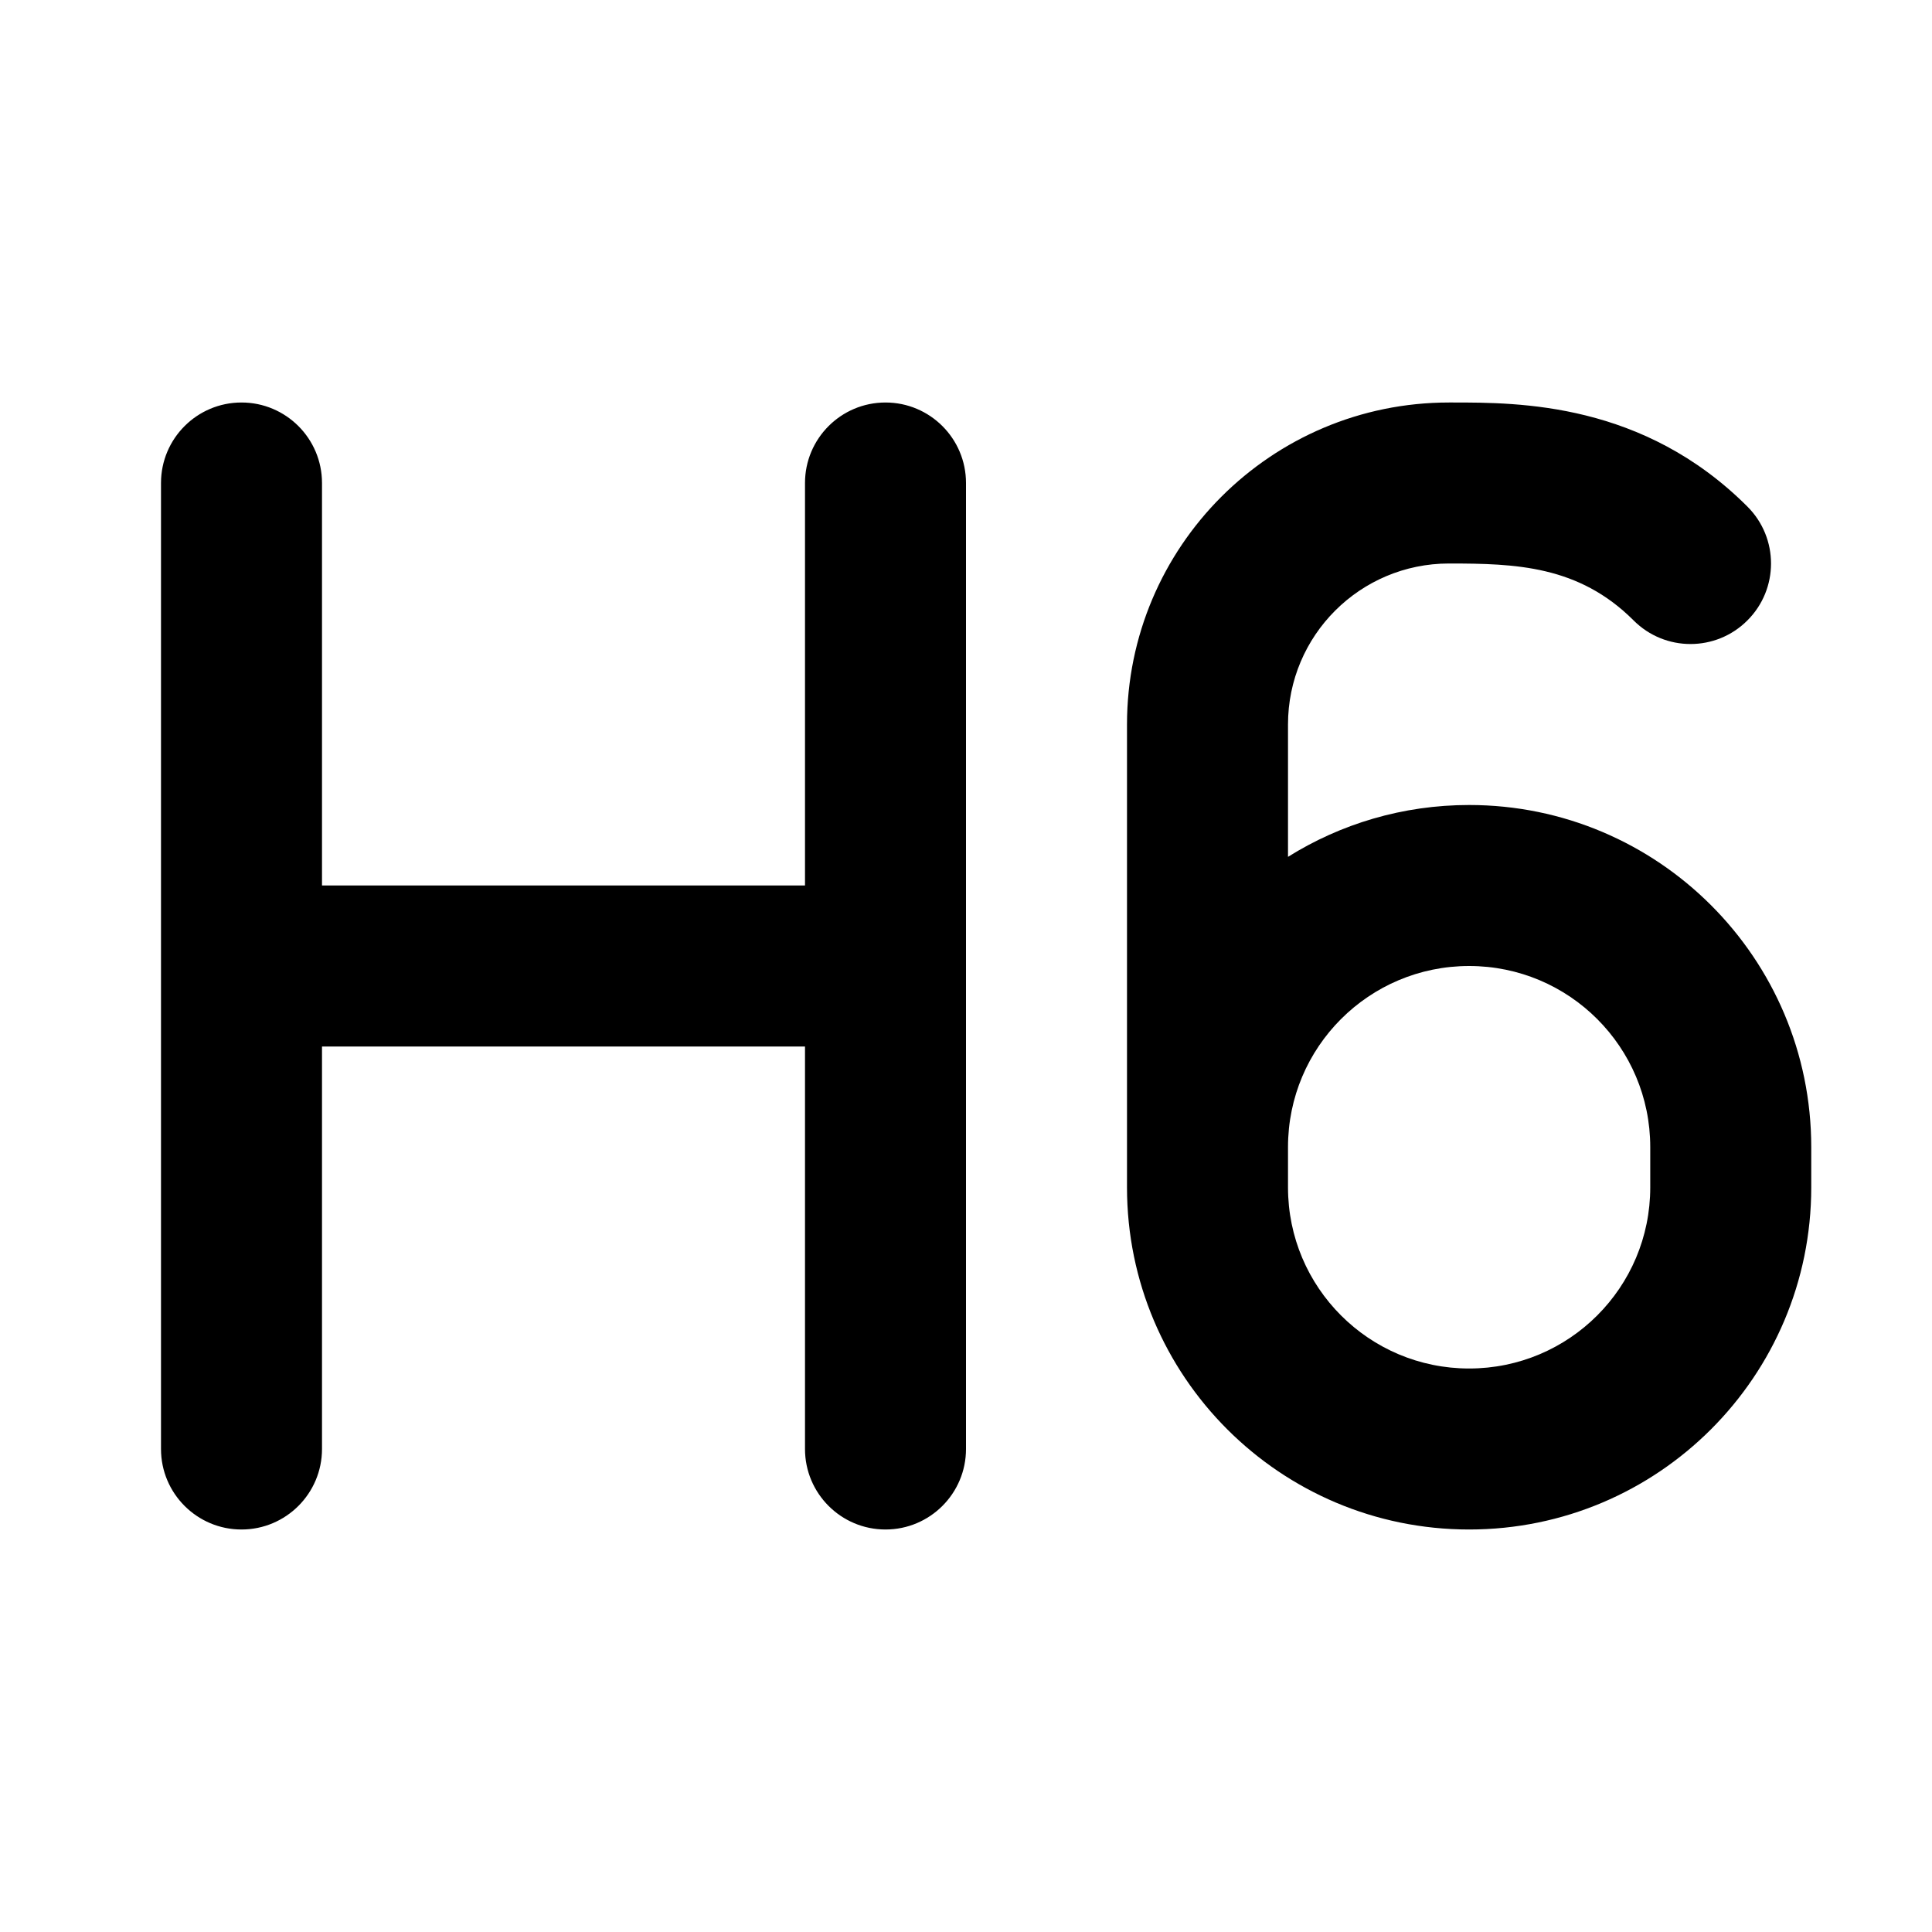
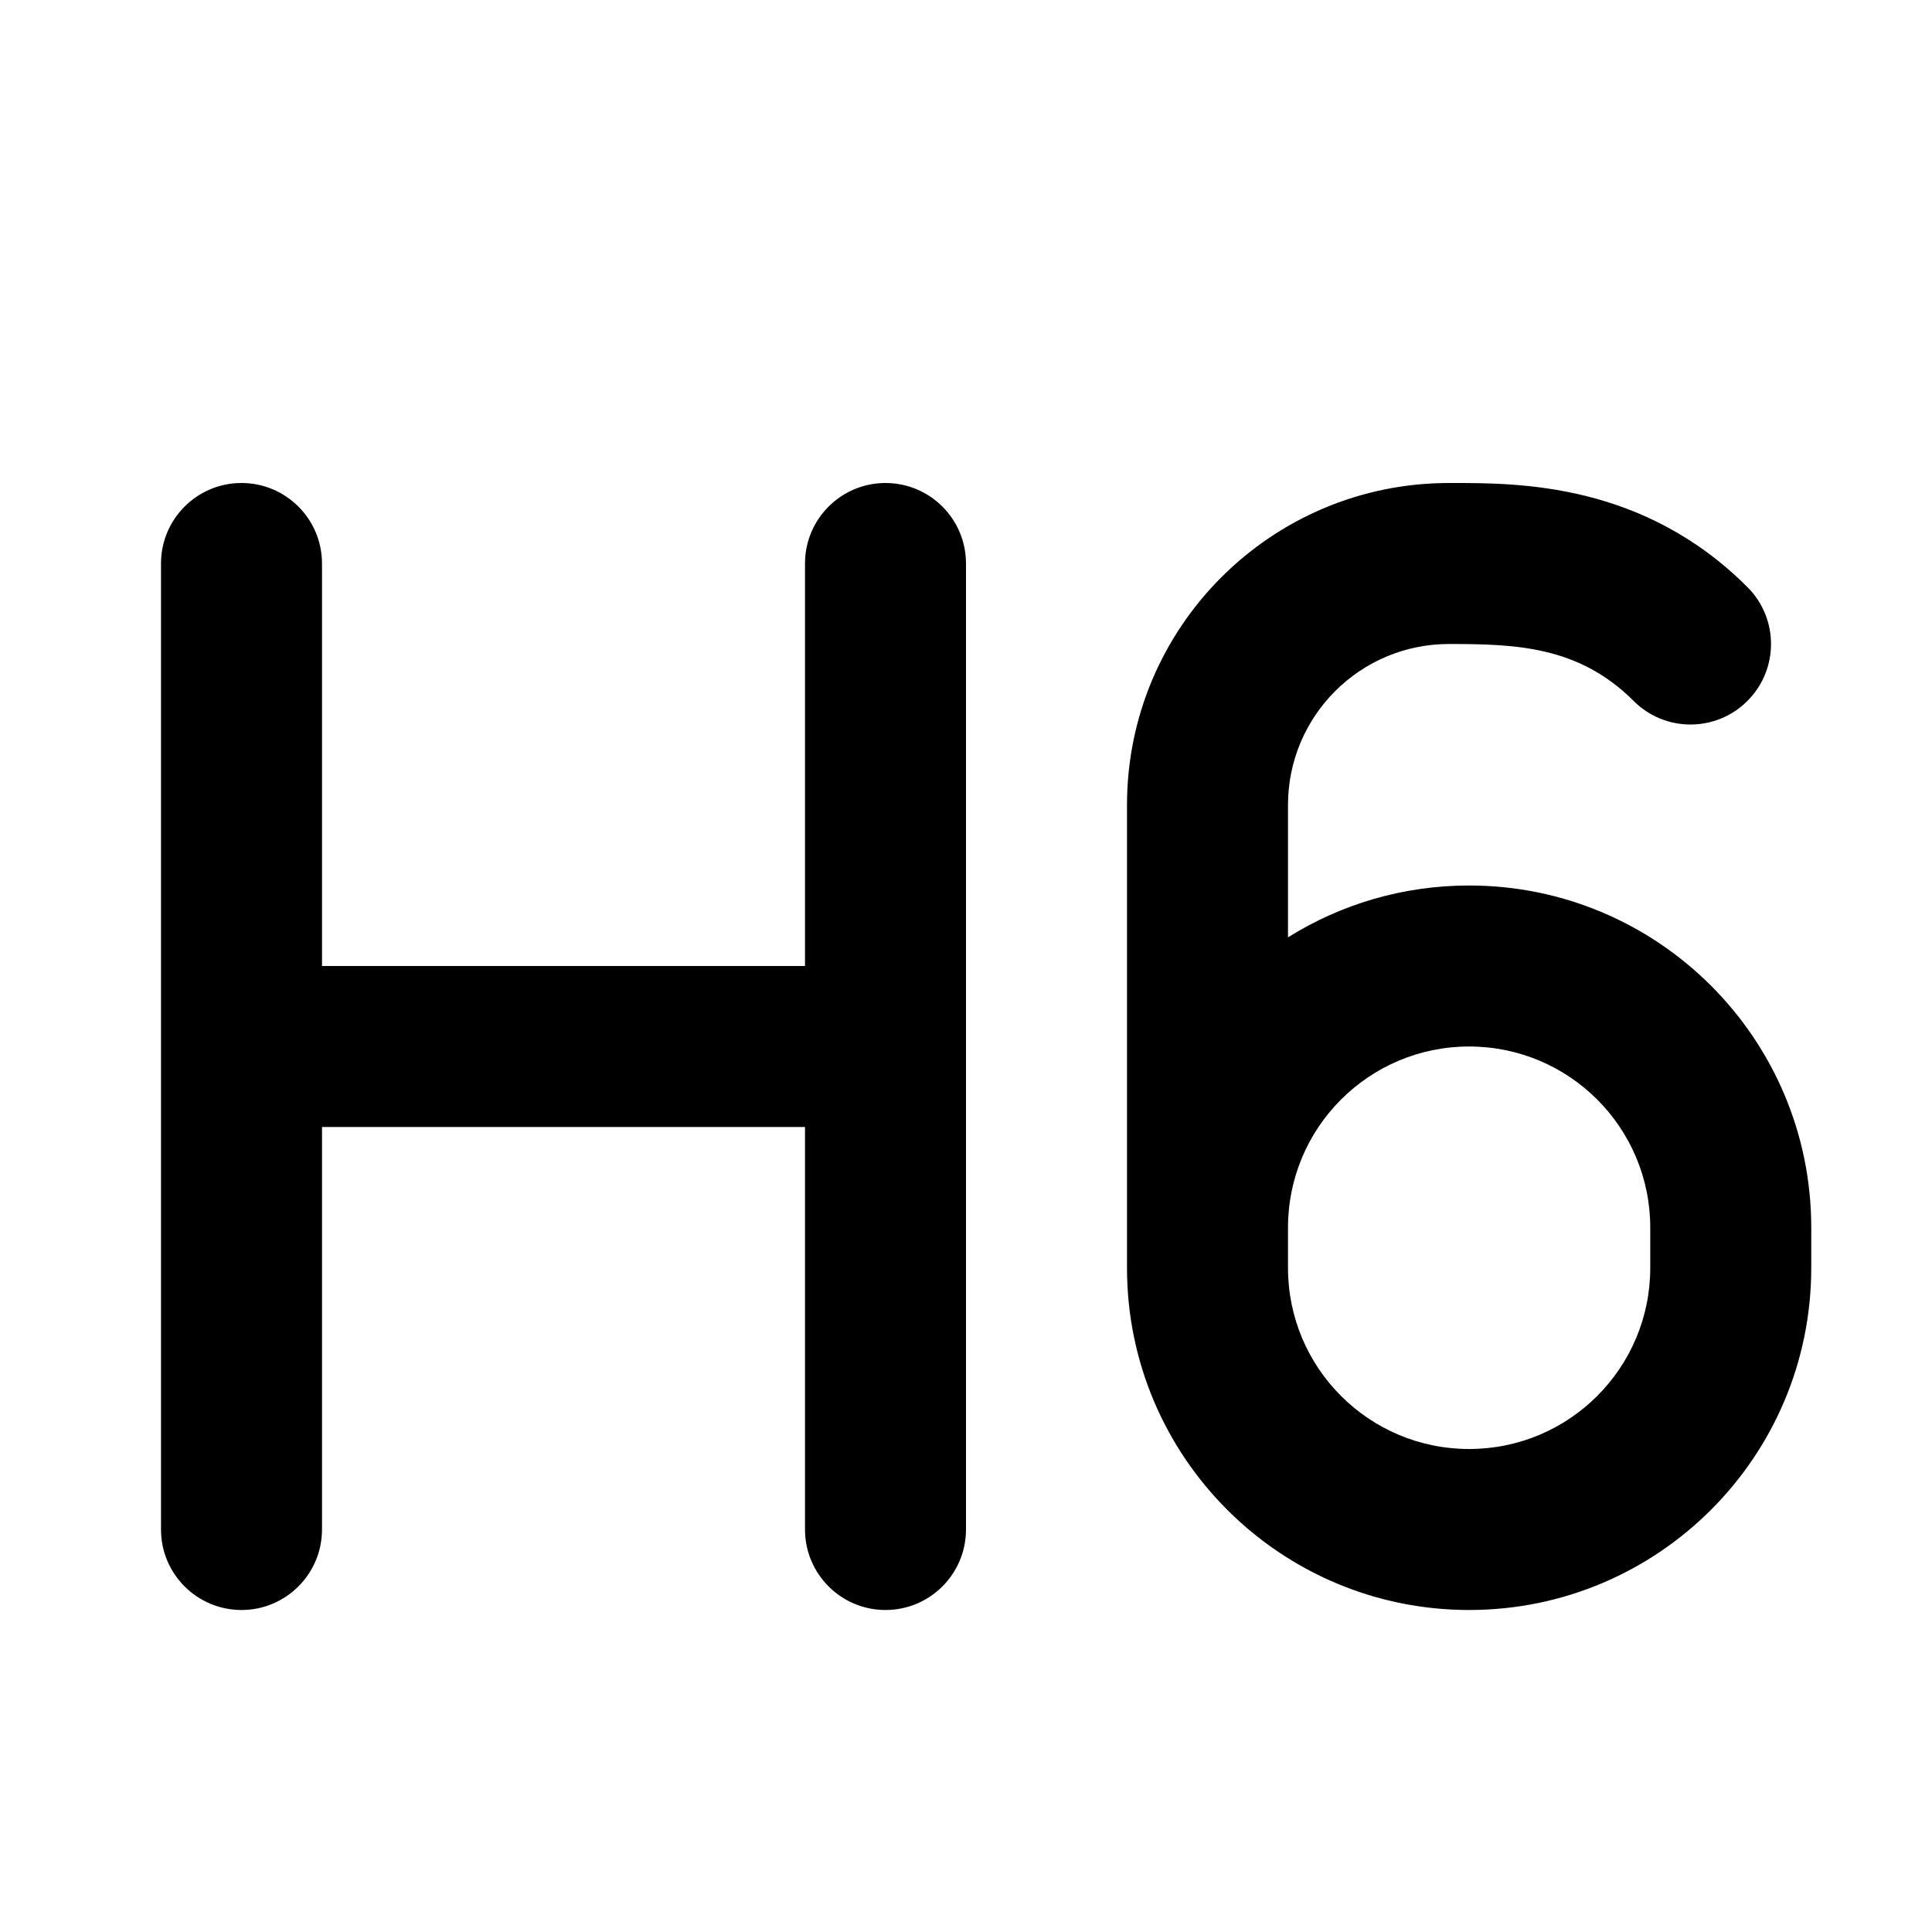
<svg xmlns="http://www.w3.org/2000/svg" width="24" height="24" viewBox="0 0 24 24" fill="none">
-   <path fill-rule="evenodd" clip-rule="evenodd" d="M20.293 7.707C19.61 7.024 18.825 7 18 7C16.895 7 16 7.895 16 9V10.644C16.652 10.236 17.424 10 18.25 10C20.597 10 22.5 11.903 22.5 14.25V14.75C22.5 17.097 20.597 19 18.25 19C15.903 19 14 17.097 14 14.75V14.25V9C14 6.791 15.791 5 18 5C18.014 5 18.029 5 18.044 5C18.87 5 20.413 4.999 21.707 6.293C22.098 6.683 22.098 7.317 21.707 7.707C21.317 8.098 20.683 8.098 20.293 7.707ZM16 14.25V14.75C16 15.993 17.007 17 18.25 17C19.493 17 20.5 15.993 20.5 14.75V14.25C20.5 13.007 19.493 12 18.25 12C17.007 12 16 13.007 16 14.25ZM3 5C3.552 5 4 5.448 4 6V11H10V6C10 5.448 10.448 5 11 5C11.552 5 12 5.448 12 6V12V18C12 18.552 11.552 19 11 19C10.448 19 10 18.552 10 18V13H4V18C4 18.552 3.552 19 3 19C2.448 19 2 18.552 2 18V12V6C2 5.448 2.448 5 3 5Z" fill="black" />
+   <path fill-rule="evenodd" clip-rule="evenodd" d="M20.293 8.707C19.61 8.024 18.825 8 18 8C16.895 8 16 8.895 16 10V11.644C16.652 11.236 17.424 11 18.25 11C20.597 11 22.5 12.903 22.5 15.25V15.75C22.5 18.097 20.597 20 18.25 20C15.903 20 14 18.097 14 15.75V15.25V10C14 7.791 15.791 6 18 6C18.014 6 18.029 6 18.044 6C18.87 6 20.413 5.999 21.707 7.293C22.098 7.683 22.098 8.317 21.707 8.707C21.317 9.098 20.683 9.098 20.293 8.707ZM16 15.25V15.75C16 16.993 17.007 18 18.25 18C19.493 18 20.5 16.993 20.5 15.75V15.25C20.5 14.007 19.493 13 18.25 13C17.007 13 16 14.007 16 15.25ZM3 6C3.552 6 4 6.448 4 7V12H10V7C10 6.448 10.448 6 11 6C11.552 6 12 6.448 12 7V13V19C12 19.552 11.552 20 11 20C10.448 20 10 19.552 10 19V14H4V19C4 19.552 3.552 20 3 20C2.448 20 2 19.552 2 19V13V7C2 6.448 2.448 6 3 6Z" fill="black" />
</svg>
